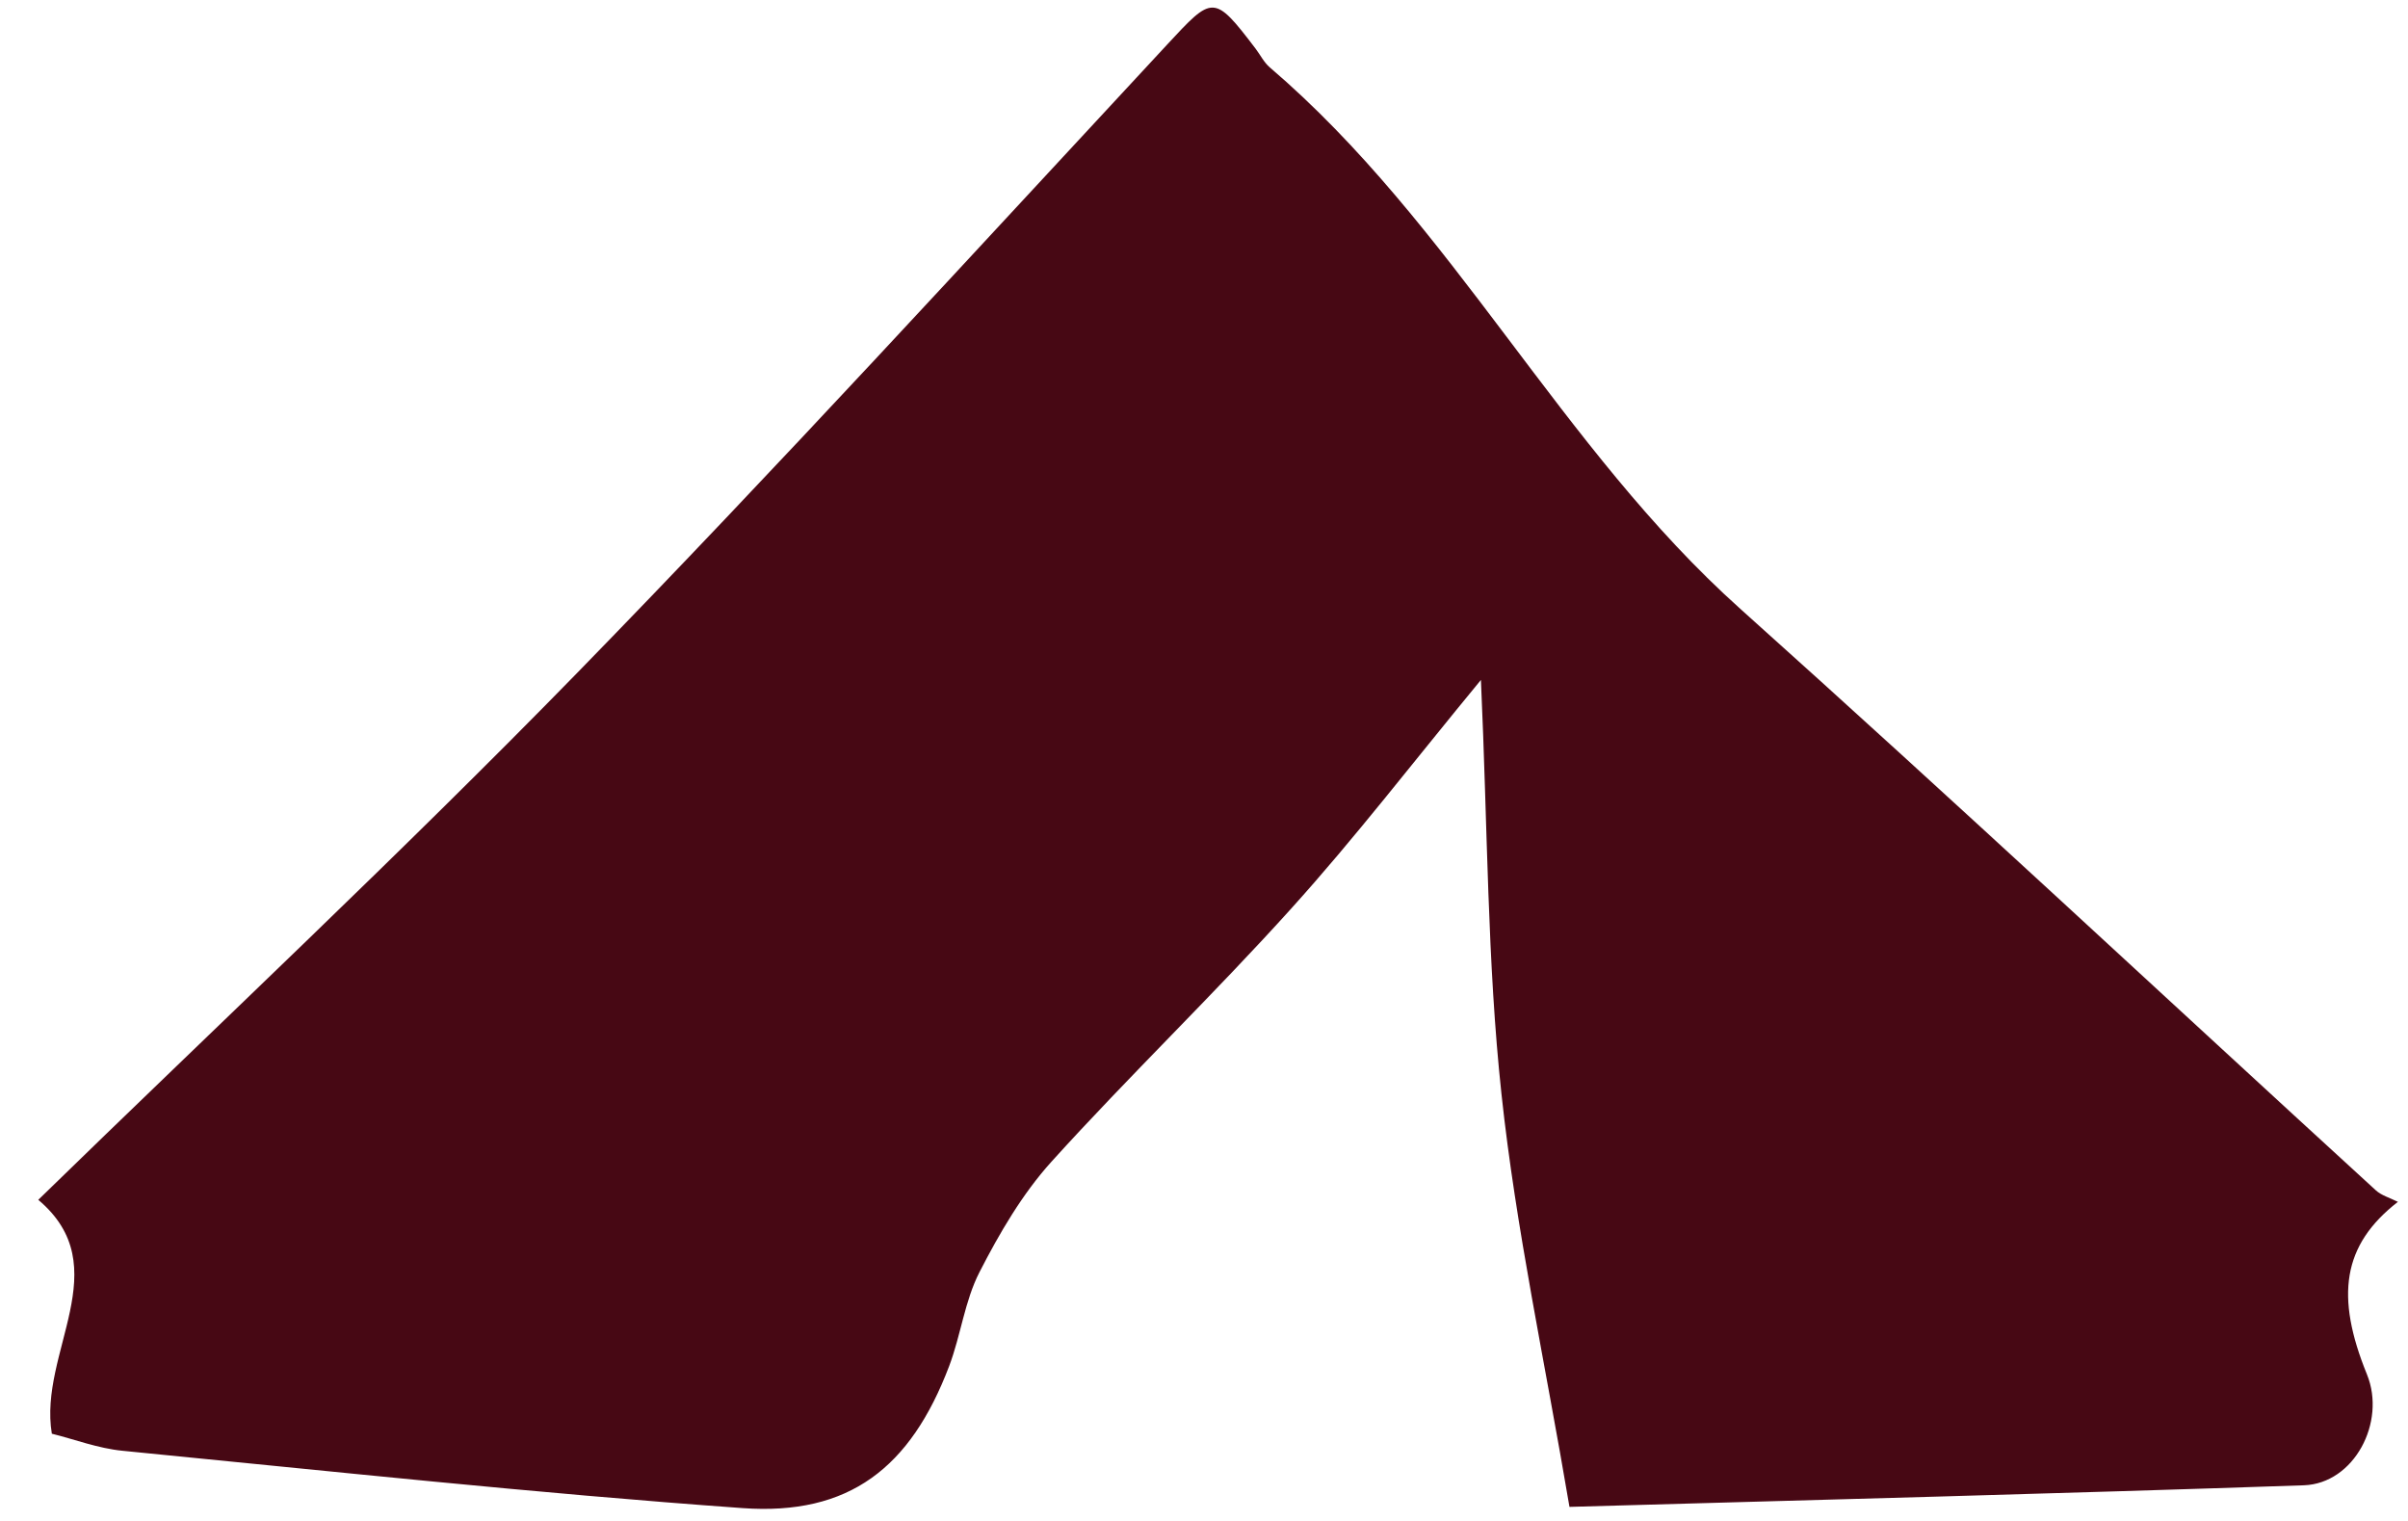
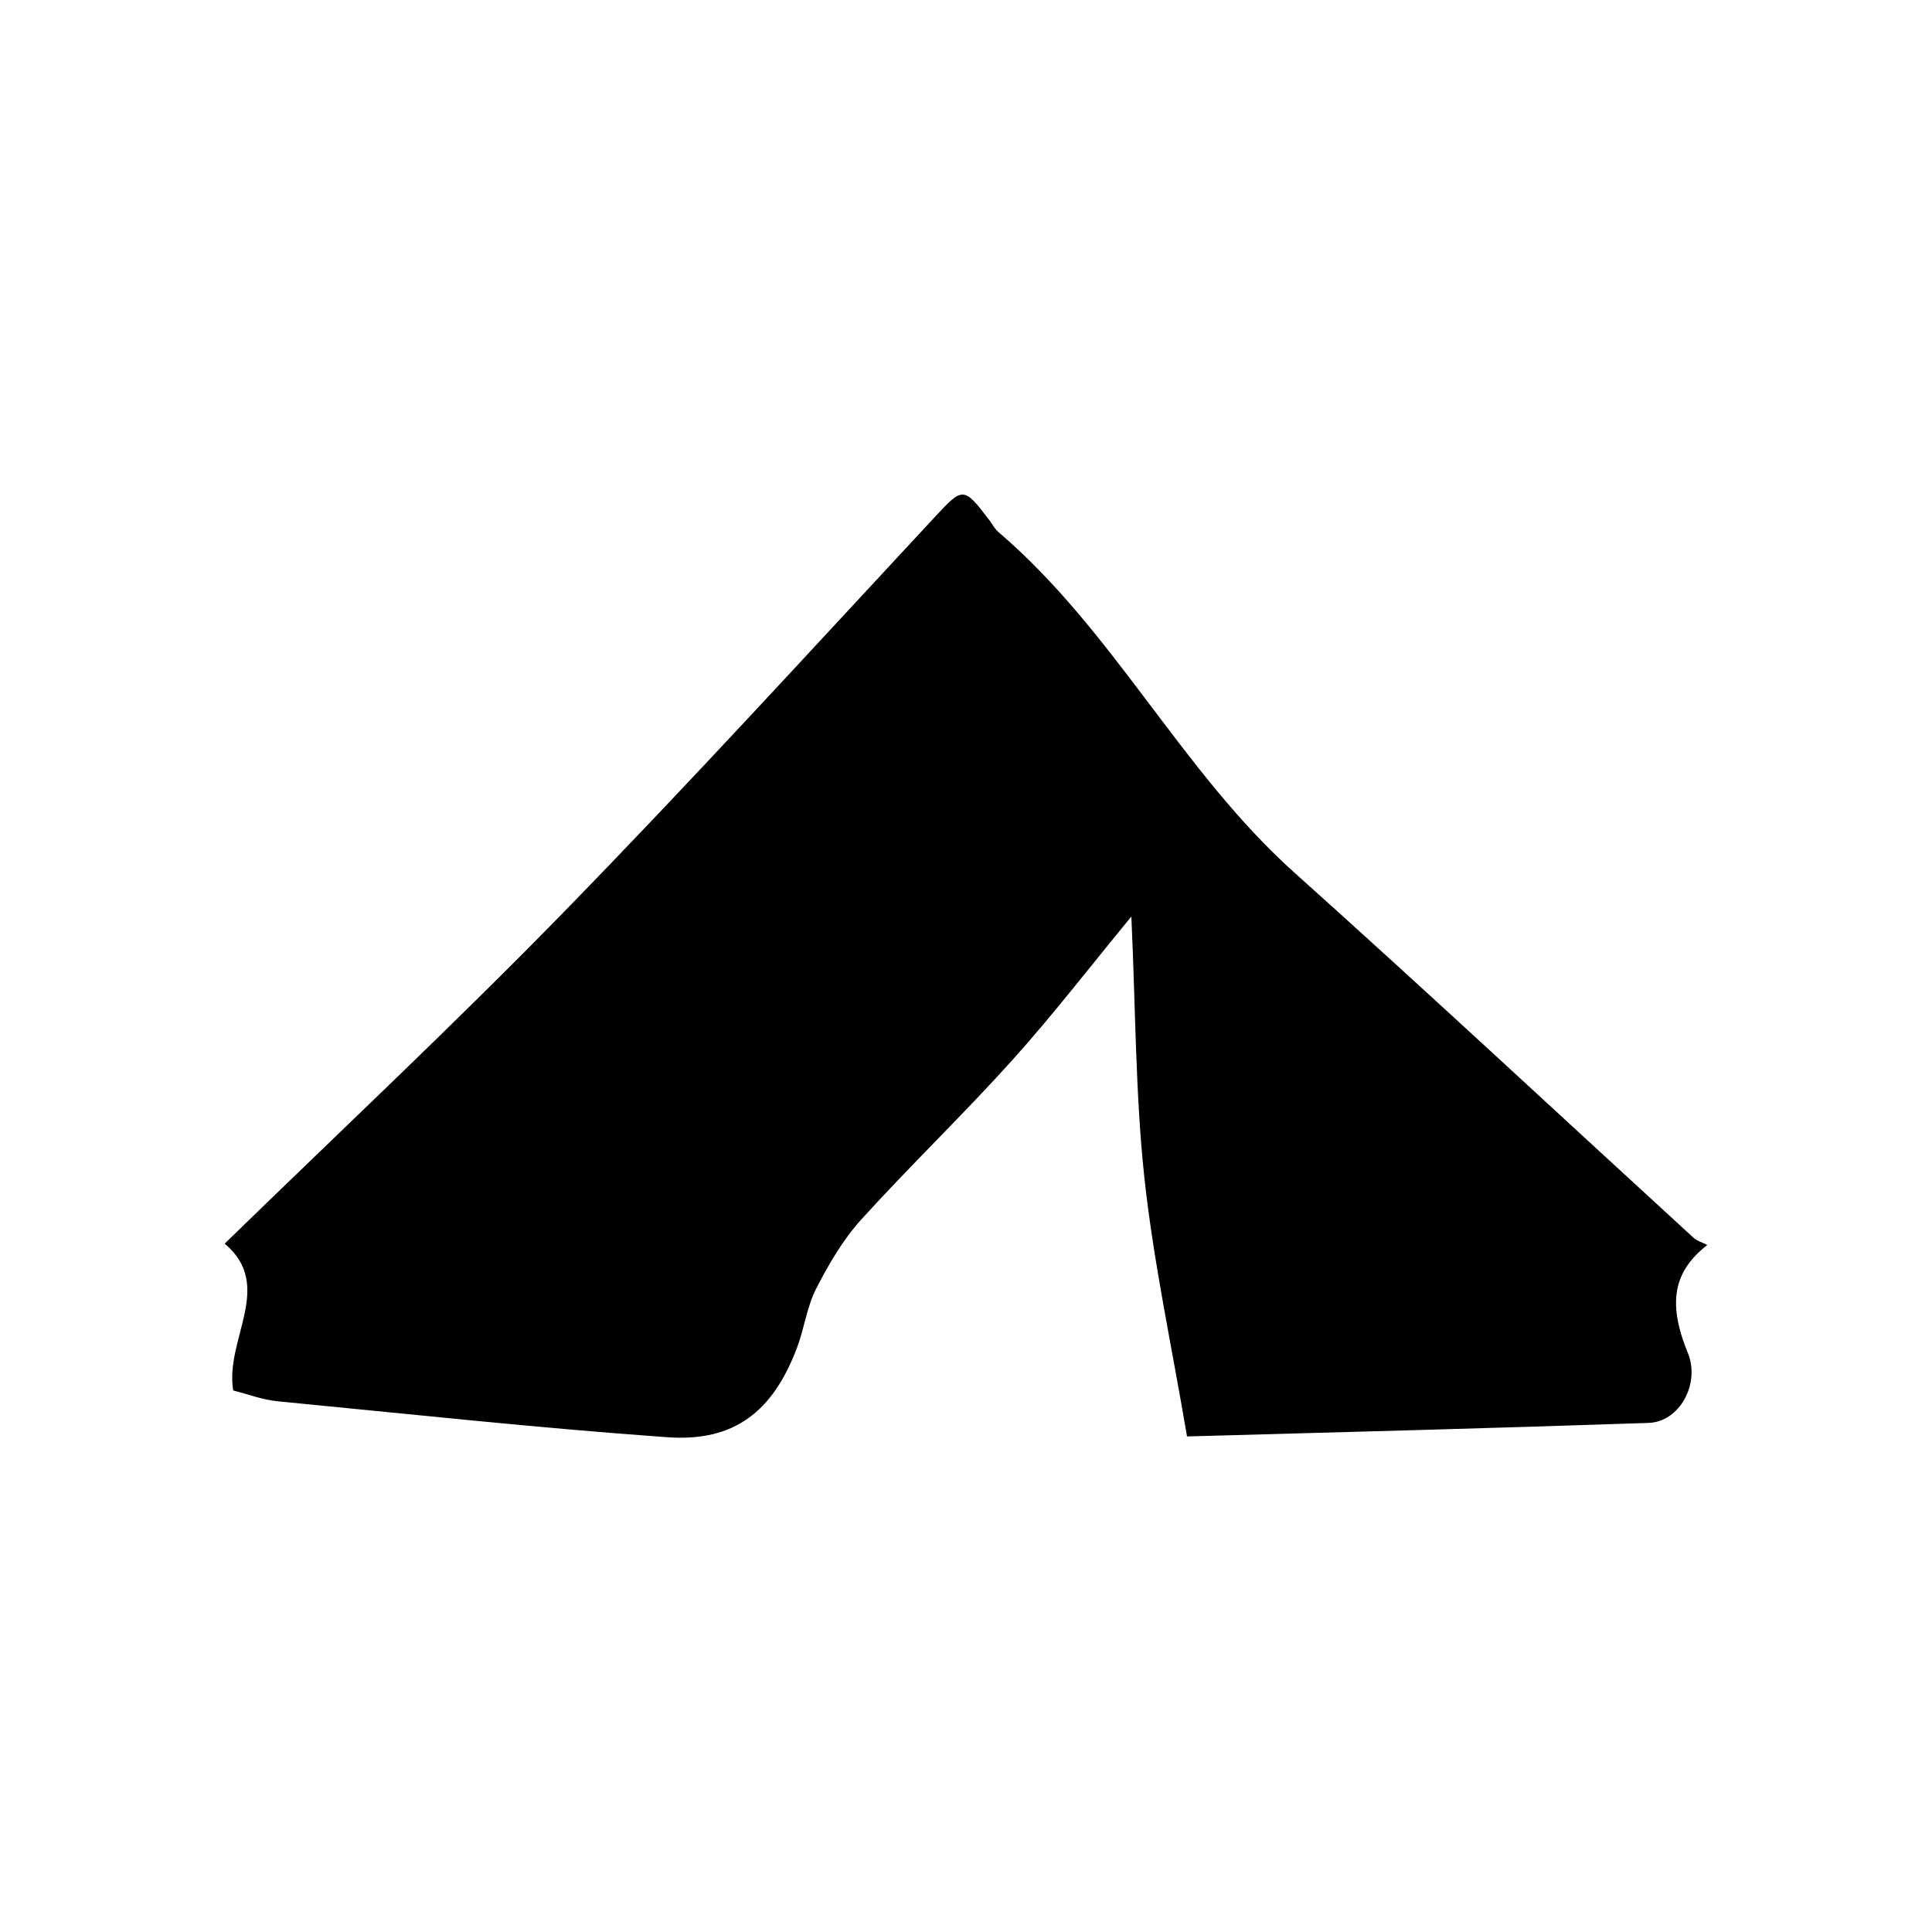
- <svg xmlns="http://www.w3.org/2000/svg" width="57" height="36" viewBox="0 0 57 36" fill="none">
-   <path d="M35.055 16.094C33.443 18.049 32.073 19.834 30.57 21.499C28.727 23.545 26.734 25.457 24.888 27.498C24.199 28.261 23.659 29.187 23.186 30.11C22.835 30.793 22.744 31.605 22.468 32.334C21.553 34.743 20.103 35.877 17.576 35.696C12.676 35.345 7.79 34.818 2.901 34.339C2.321 34.283 1.754 34.065 1.227 33.935C0.906 32.001 2.799 29.995 0.906 28.399C5.132 24.282 9.489 20.204 13.65 15.94C18.401 11.069 22.992 6.045 27.623 1.06C28.705 -0.105 28.729 -0.153 29.722 1.153C29.833 1.299 29.918 1.475 30.054 1.592C34.403 5.31 36.938 10.598 41.194 14.41C46.256 18.946 51.222 23.585 56.237 28.173C56.37 28.296 56.566 28.349 56.761 28.447C55.444 29.471 55.276 30.682 56.029 32.533C56.489 33.666 55.721 35.116 54.534 35.156C48.759 35.353 42.982 35.502 37.151 35.667C36.569 32.222 35.882 29.078 35.542 25.899C35.204 22.768 35.215 19.6 35.055 16.094Z" fill="#470814" />
+ <svg xmlns="http://www.w3.org/2000/svg" id="Layer_1" data-name="Layer 1" viewBox="0 0 100 100">
+   <path d="m58.55,47.45c-2.21,2.69-4.1,5.14-6.16,7.43-2.53,2.81-5.27,5.44-7.81,8.24-.95,1.05-1.69,2.32-2.34,3.59-.48.94-.61,2.05-.99,3.06-1.26,3.31-3.25,4.87-6.72,4.62-6.73-.48-13.44-1.21-20.16-1.86-.8-.08-1.58-.38-2.3-.56-.44-2.66,2.16-5.41-.44-7.6,5.81-5.66,11.79-11.26,17.51-17.12,6.53-6.69,12.83-13.59,19.2-20.44,1.49-1.6,1.52-1.67,2.88.13.15.2.27.44.46.6,5.98,5.11,9.46,12.37,15.3,17.61,6.95,6.23,13.78,12.6,20.67,18.91.18.17.45.24.72.38-1.81,1.41-2.04,3.07-1,5.61.63,1.56-.42,3.55-2.05,3.6-7.93.27-15.87.48-23.88.7-.8-4.73-1.74-9.05-2.21-13.42-.46-4.3-.45-8.65-.67-13.47Z" style="stroke-width: 0px;" />
</svg>
